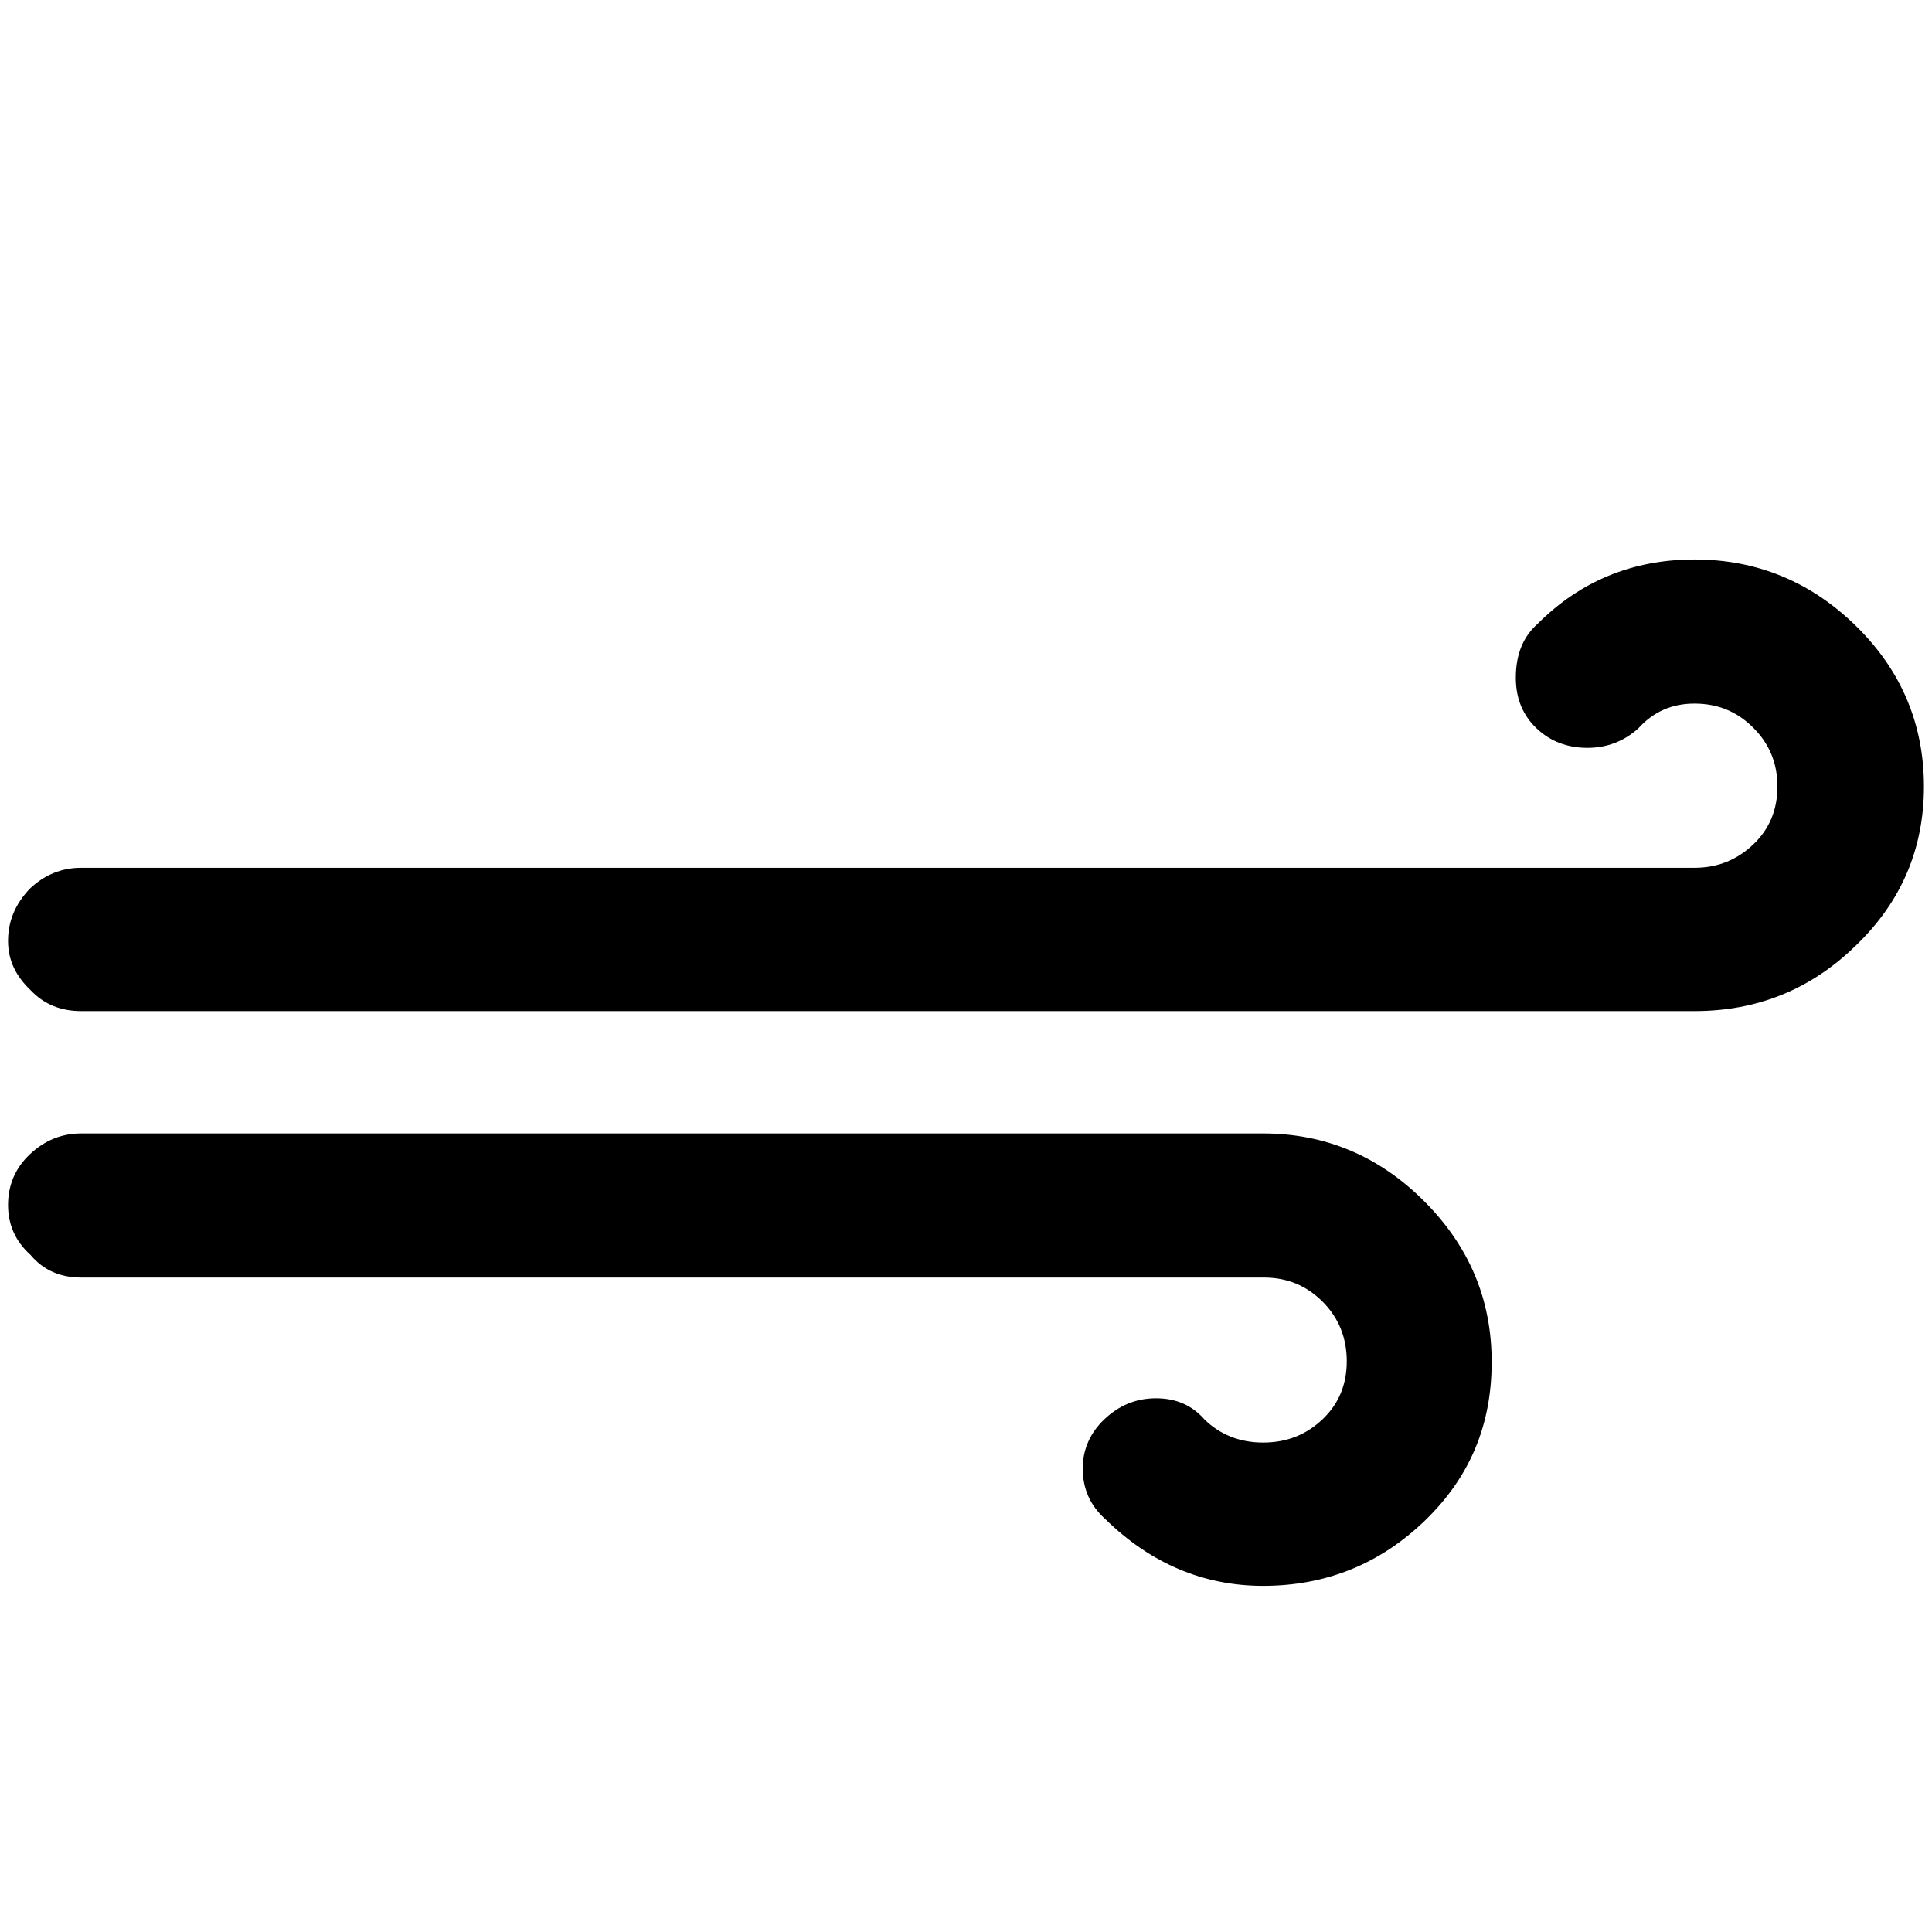
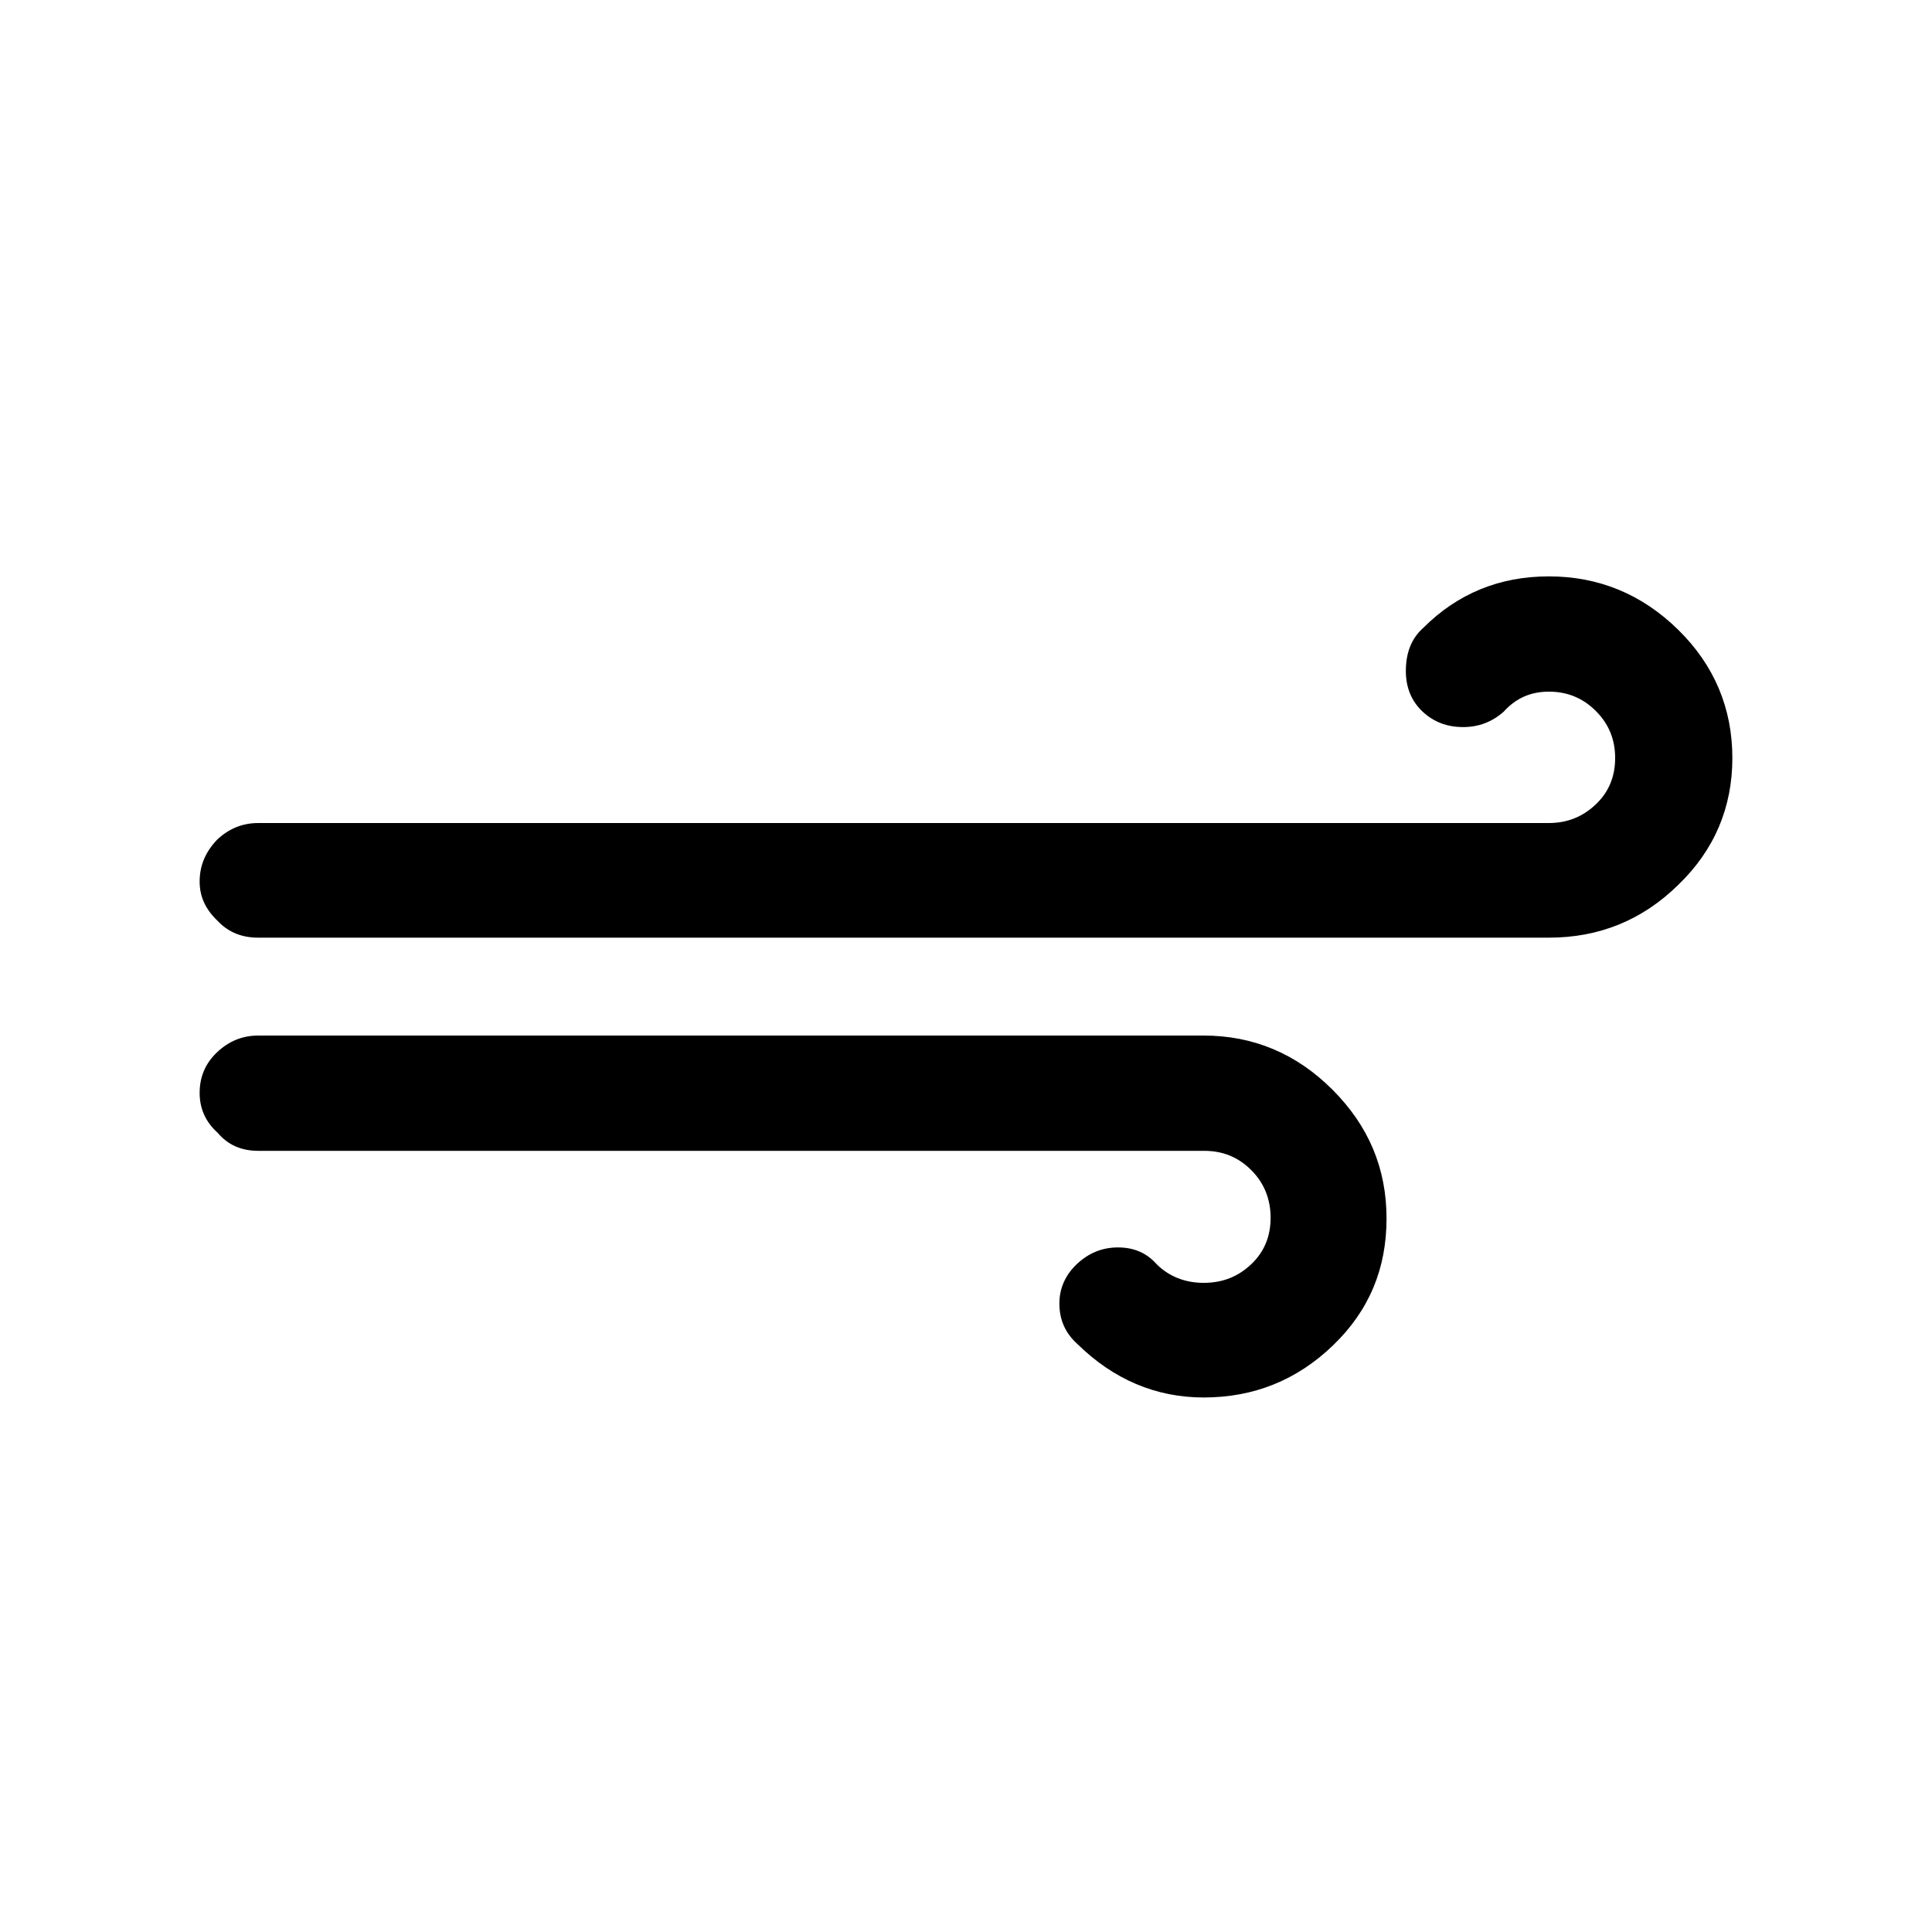
- <svg xmlns="http://www.w3.org/2000/svg" version="1.1" id="Layer_1" x="0px" y="0px" width="24" height="24" viewBox="3 2 24 24" style="enable-background:new 0 0 30 30;" xml:space="preserve">
+ <svg xmlns="http://www.w3.org/2000/svg" version="1.1" id="Layer_1" x="0px" y="0px" viewBox="0 0 30 30" style="enable-background:new 0 0 30 30;" xml:space="preserve">
  <path d="M3.1,16.97c0,0.24,0.09,0.45,0.28,0.62c0.16,0.19,0.37,0.28,0.63,0.28H18.7c0.29,0,0.53,0.1,0.73,0.3  c0.2,0.2,0.3,0.45,0.3,0.74c0,0.29-0.1,0.53-0.3,0.72c-0.2,0.19-0.44,0.29-0.74,0.29c-0.29,0-0.54-0.1-0.73-0.29  c-0.16-0.18-0.36-0.26-0.6-0.26c-0.25,0-0.46,0.09-0.64,0.26s-0.27,0.38-0.27,0.61c0,0.25,0.09,0.46,0.28,0.63  c0.56,0.55,1.22,0.83,1.96,0.83c0.78,0,1.45-0.27,2.01-0.81c0.56-0.54,0.83-1.19,0.83-1.97s-0.28-1.44-0.84-2  c-0.56-0.56-1.23-0.84-2-0.84H4.01c-0.25,0-0.46,0.09-0.64,0.26C3.19,16.51,3.1,16.72,3.1,16.97z M3.1,13.69  c0,0.23,0.09,0.43,0.28,0.61c0.17,0.18,0.38,0.26,0.63,0.26h20.04c0.78,0,1.45-0.27,2.01-0.82c0.56-0.54,0.84-1.2,0.84-1.97  c0-0.77-0.28-1.44-0.84-1.99s-1.23-0.83-2.01-0.83c-0.77,0-1.42,0.27-1.95,0.8c-0.18,0.16-0.27,0.38-0.27,0.67  c0,0.26,0.09,0.47,0.26,0.63c0.17,0.16,0.38,0.24,0.63,0.24c0.24,0,0.45-0.08,0.63-0.24c0.19-0.21,0.42-0.31,0.7-0.31  c0.29,0,0.53,0.1,0.73,0.3c0.2,0.2,0.3,0.44,0.3,0.73c0,0.29-0.1,0.53-0.3,0.72c-0.2,0.19-0.44,0.29-0.73,0.29H4.01  c-0.25,0-0.46,0.09-0.64,0.26C3.19,13.23,3.1,13.44,3.1,13.69z" />
</svg>
